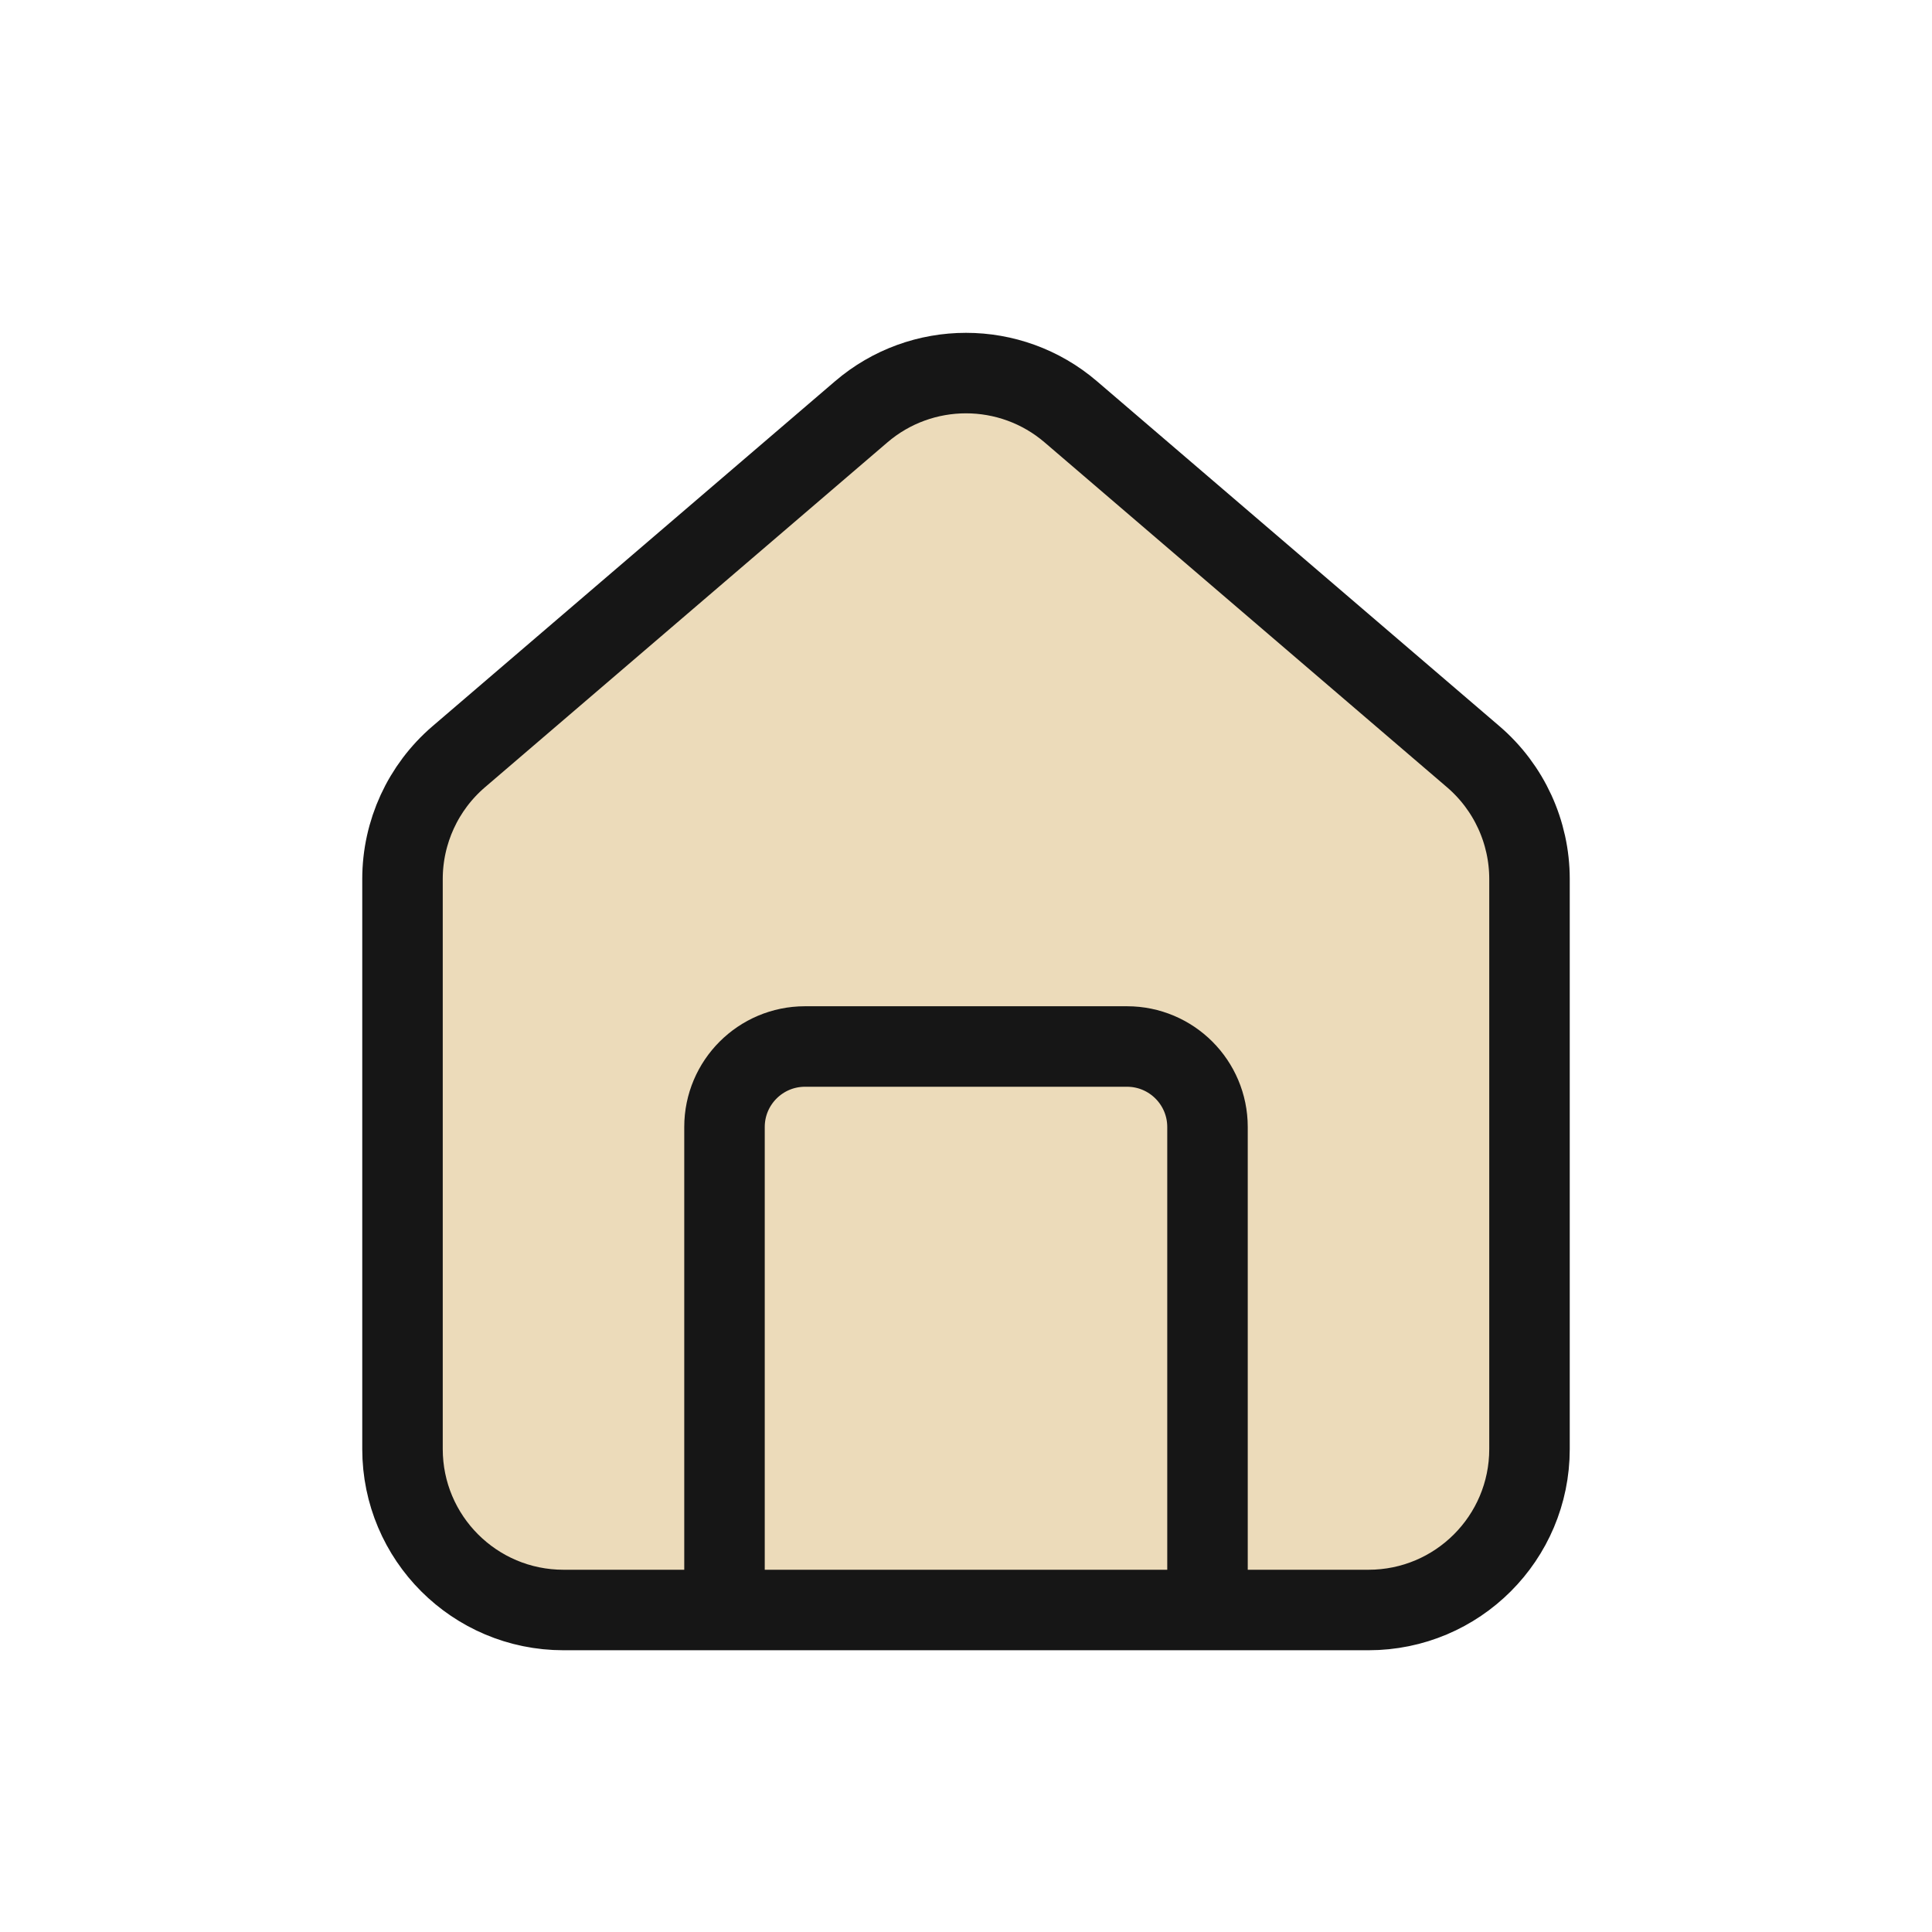
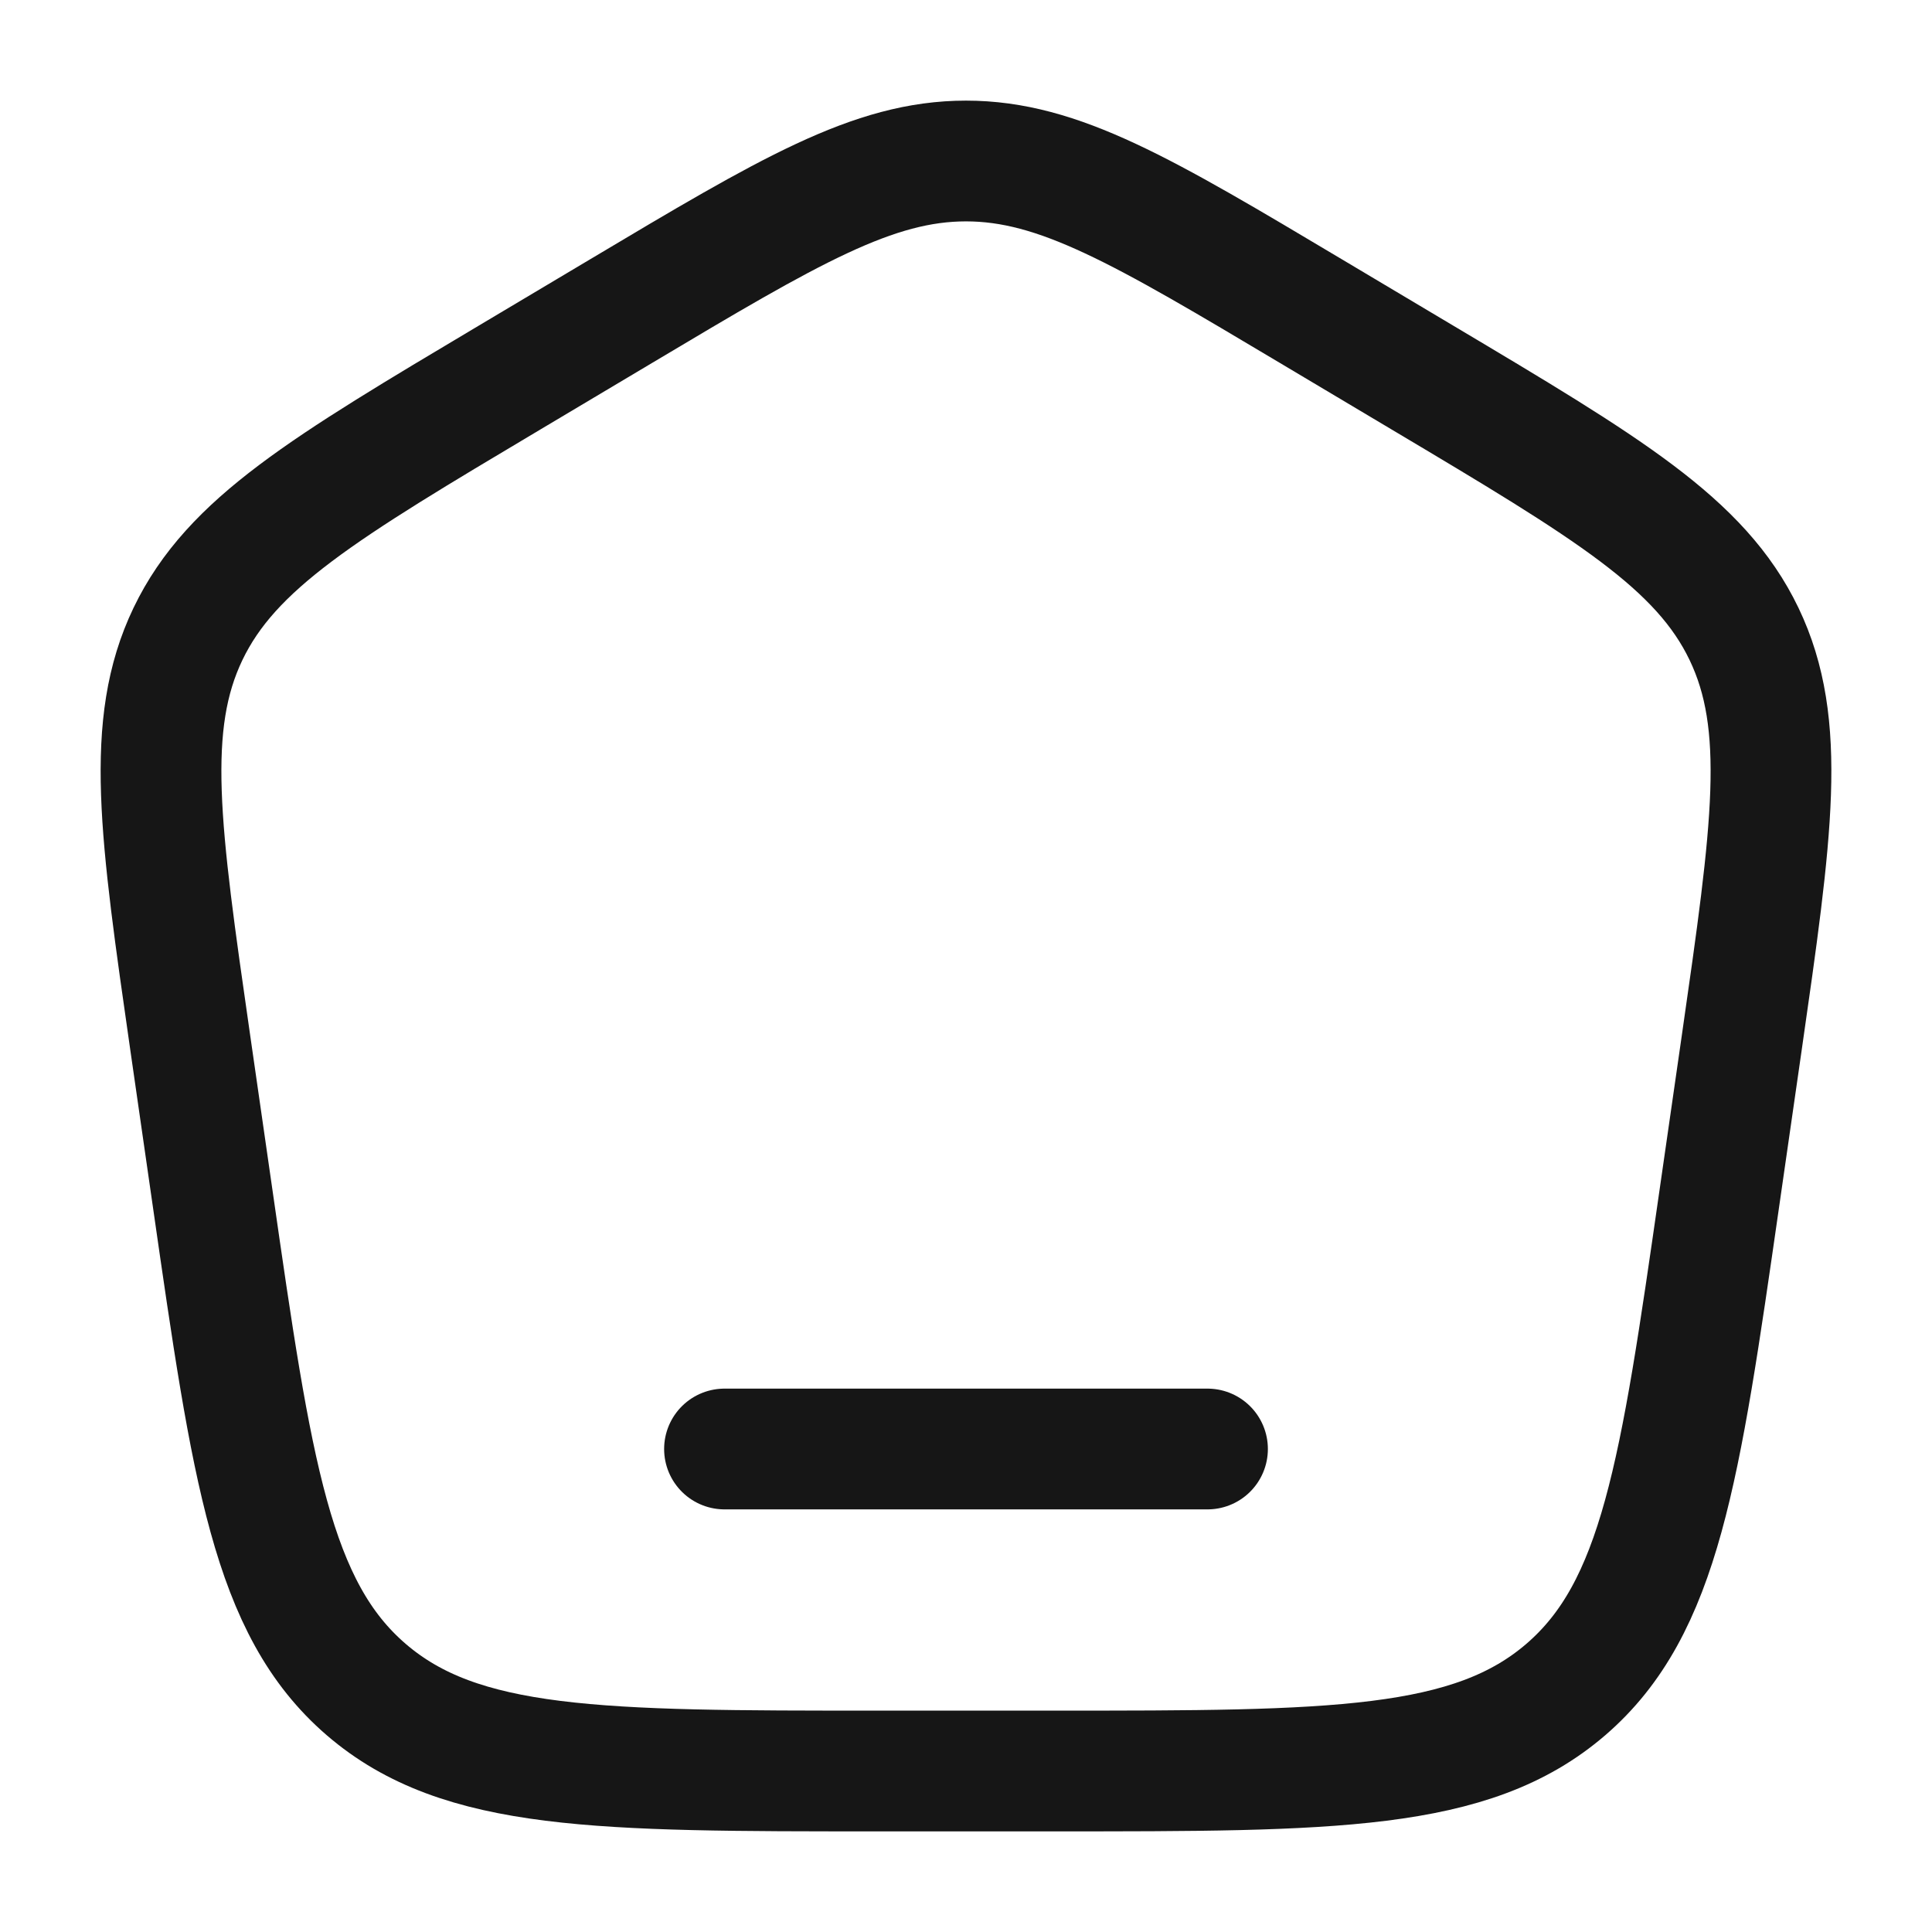
- <svg xmlns="http://www.w3.org/2000/svg" width="64px" height="64px" viewBox="0 0 24 24" fill="#ecdbba">
+ <svg xmlns="http://www.w3.org/2000/svg" width="64px" height="64px" viewBox="0 0 24 24" fill="none">
  <g id="SVGRepo_bgCarrier" stroke-width="0" />
  <g id="SVGRepo_tracerCarrier" stroke-linecap="round" stroke-linejoin="round" />
  <g id="SVGRepo_iconCarrier">
-     <path d="M9 20H7C5.895 20 5 19.105 5 18V10.92C5 10.336 5.255 9.781 5.698 9.401L10.698 5.116C11.447 4.474 12.553 4.474 13.302 5.116L18.302 9.401C18.745 9.781 19 10.336 19 10.92V18C19 19.105 18.105 20 17 20H15M9 20V14C9 13.448 9.448 13 10 13H14C14.552 13 15 13.448 15 14V20M9 20H15" stroke="#161616" stroke-linecap="round" stroke-linejoin="round" />
+     <path d="M2.364 12.958C1.985 10.321 1.795 9.002 2.335 7.875C2.876 6.748 4.026 6.062 6.327 4.692L7.712 3.867C9.801 2.622 10.846 2 12 2C13.154 2 14.199 2.622 16.288 3.867L17.673 4.692C19.974 6.062 21.124 6.748 21.665 7.875C22.205 9.002 22.015 10.321 21.636 12.958L21.357 14.895C20.87 18.283 20.626 19.976 19.451 20.988C18.276 22 16.553 22 13.106 22H10.894C7.447 22 5.724 22 4.549 20.988C3.374 19.976 3.13 18.283 2.643 14.895L2.364 12.958Z" stroke="#161616" stroke-width="1.5" />
+     <path d="M15 18H9" stroke="#161616" stroke-width="1.5" stroke-linecap="round" />
  </g>
</svg>
